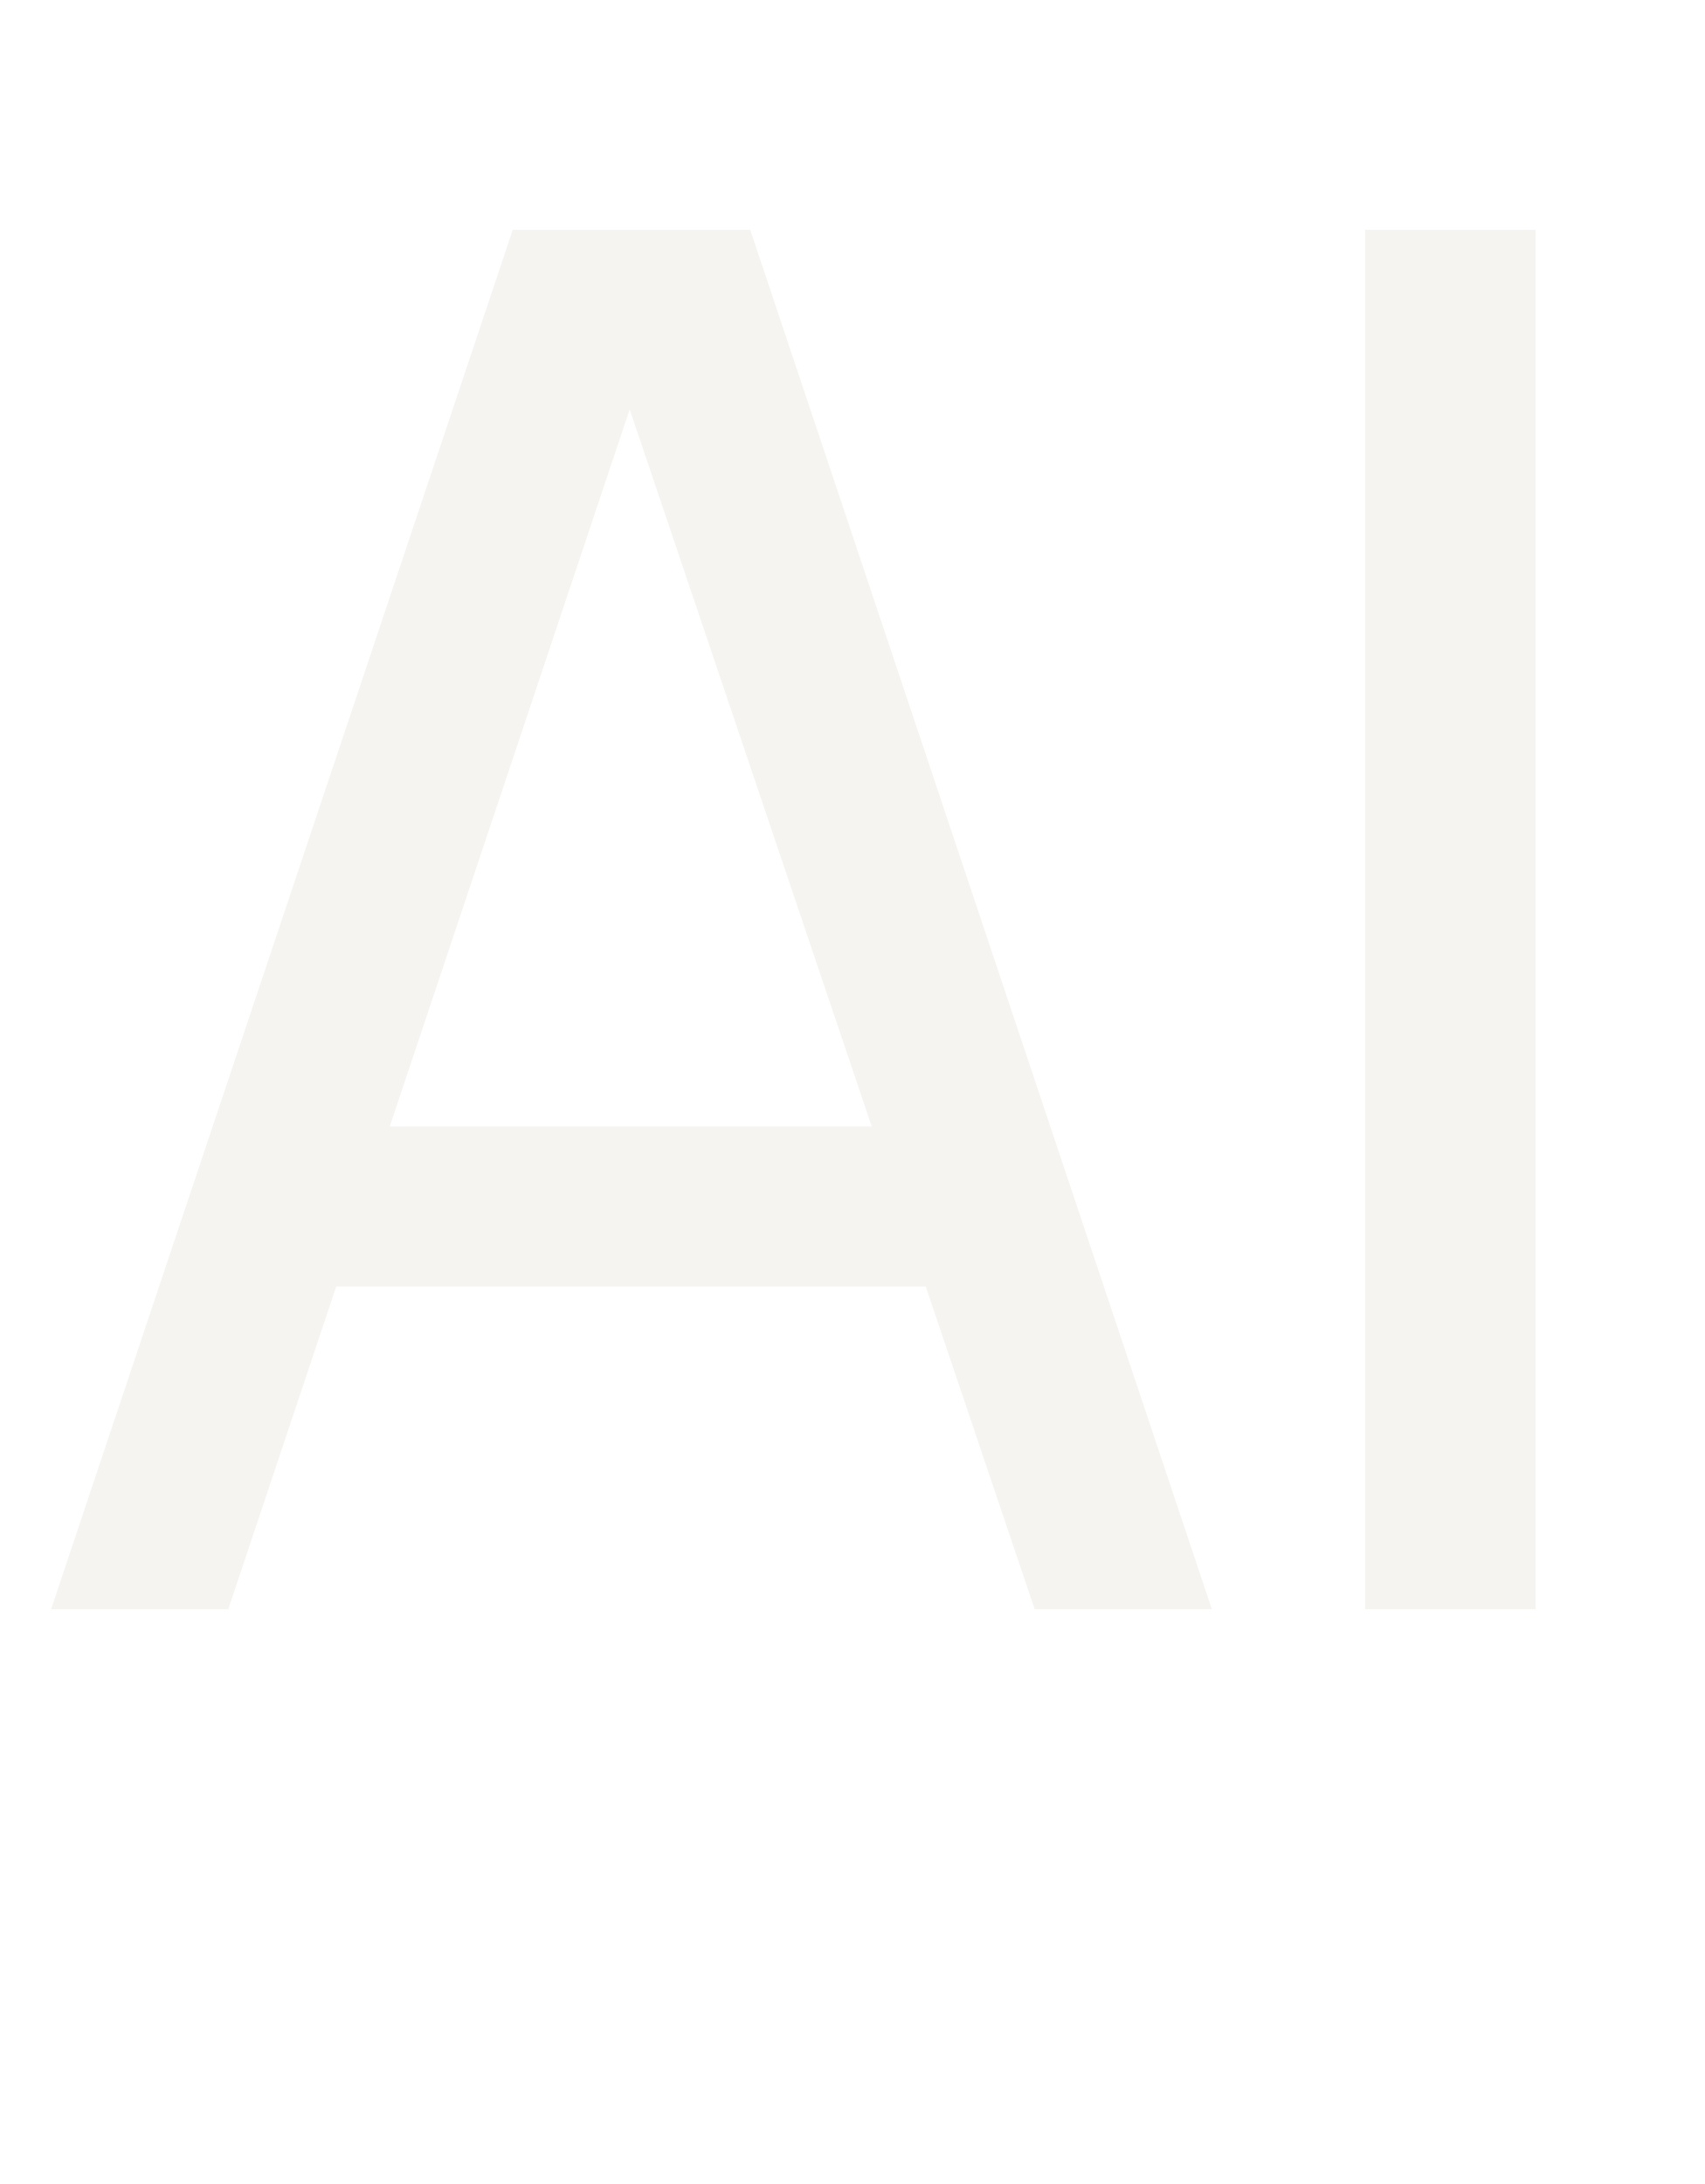
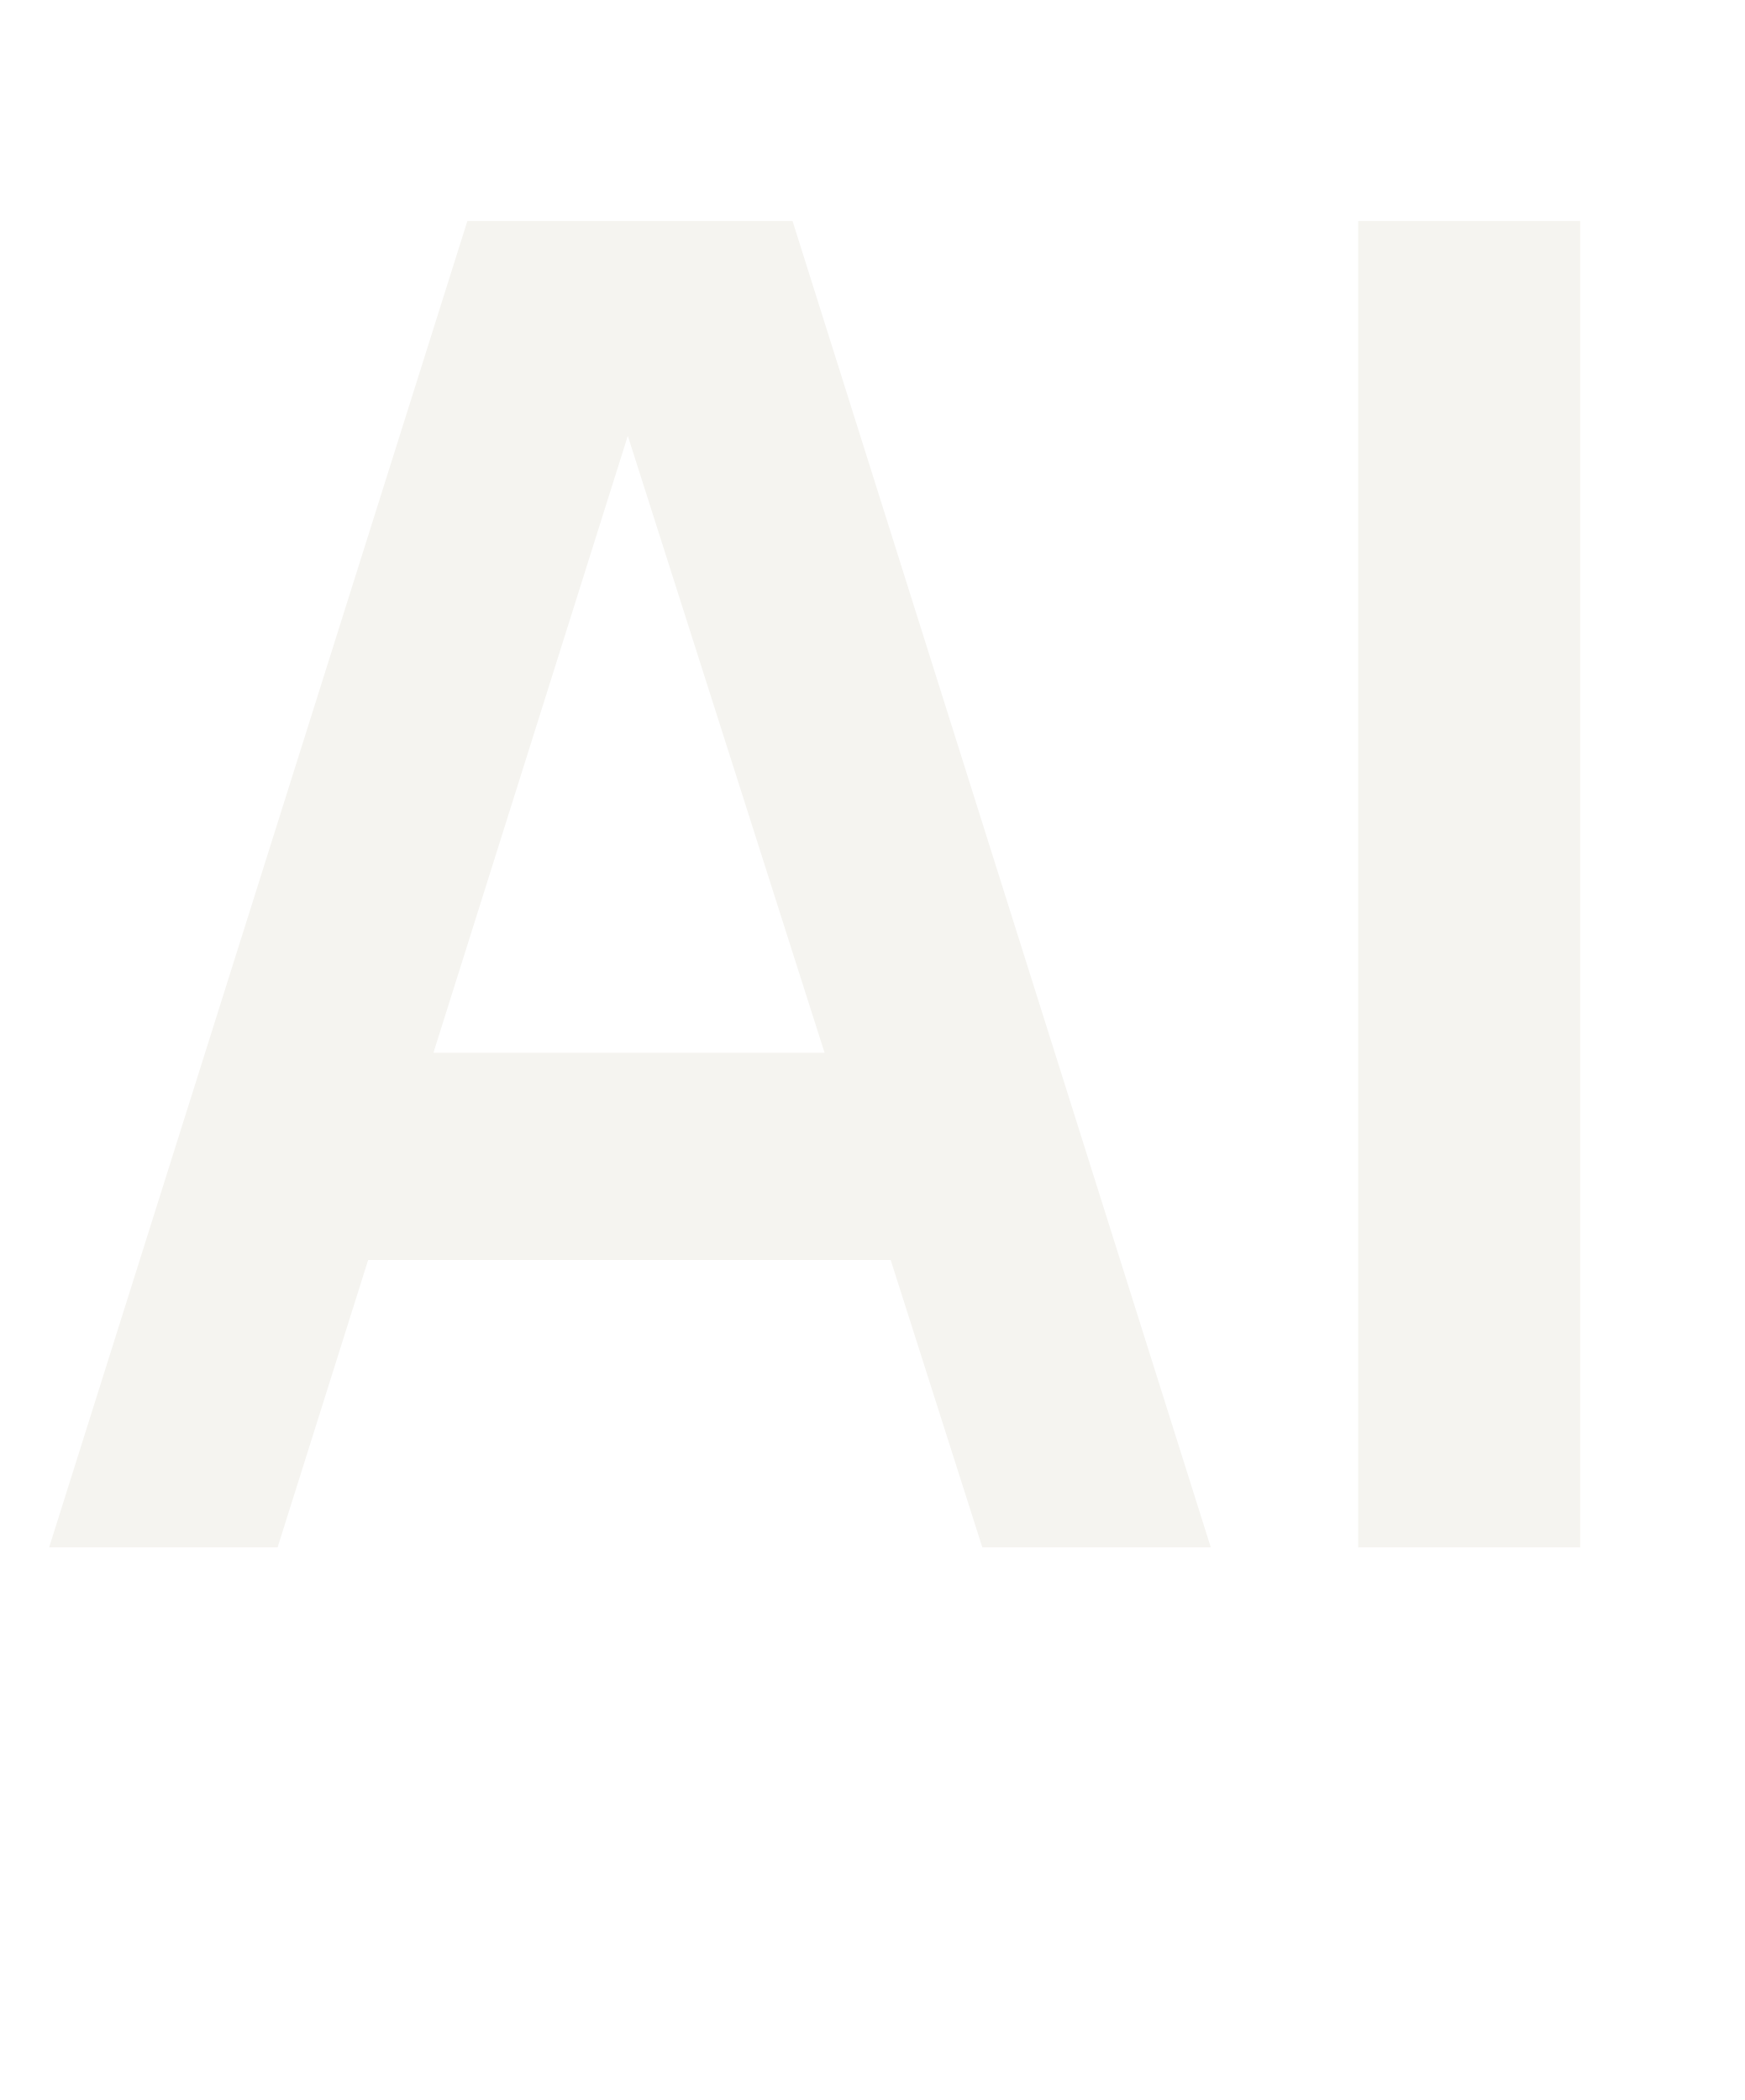
- <svg xmlns="http://www.w3.org/2000/svg" width="267" height="342" viewBox="0 0 267 342">
+ <svg xmlns="http://www.w3.org/2000/svg" width="284" height="342" viewBox="0 0 284 342">
  <g data-text="AI">
-     <path d="M8.0 252.0 80.3 36.0H117.5L189.8 252.0H162.05L94.4 51.6H102.8L35.75 252.0ZM42.8 201.45V176.4H155.0V201.45ZM213.8 252.0V36.0H240.5V252.0Z" fill="#F5F4F0" />
+     <path d="M8.0 252.0 76.1 36.0H129.05L197.15 252.0H159.95L98.15 58.2H106.25L45.2 252.0ZM45.95 205.2V171.45H159.35V205.2ZM221.15 252.0V36.0H257.3V252.0Z" fill="#F5F4F0" />
  </g>
</svg>
